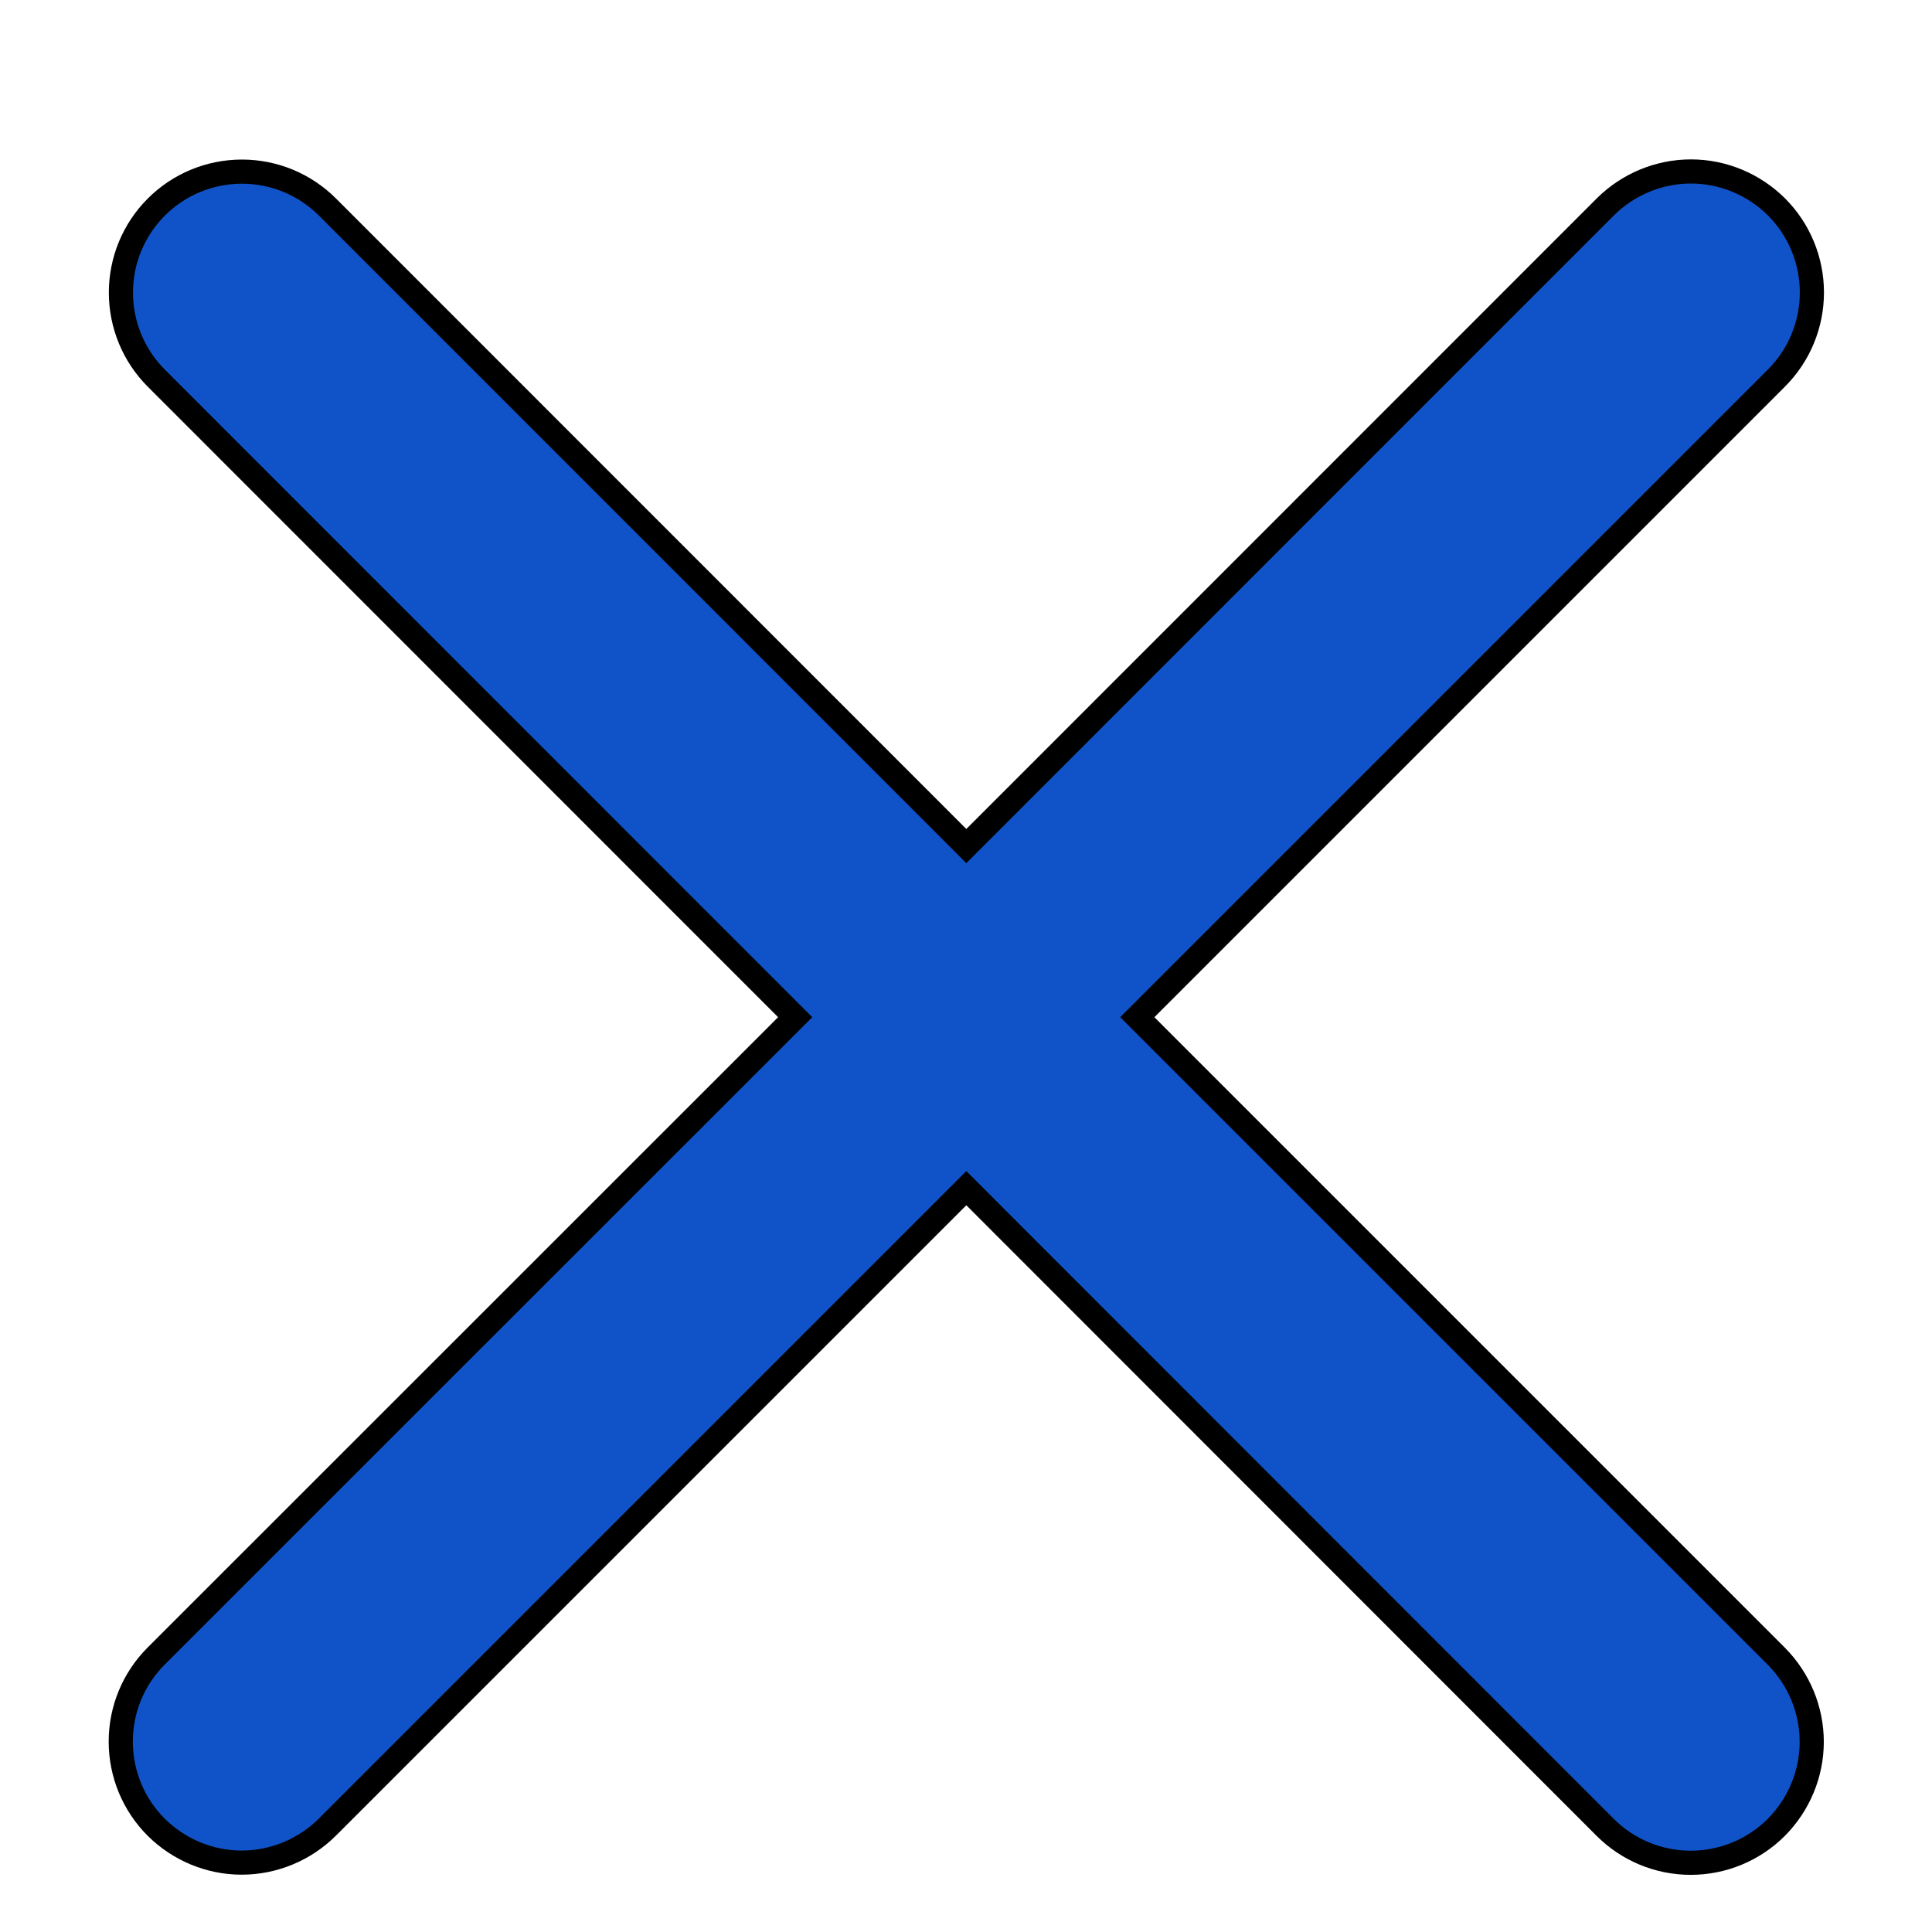
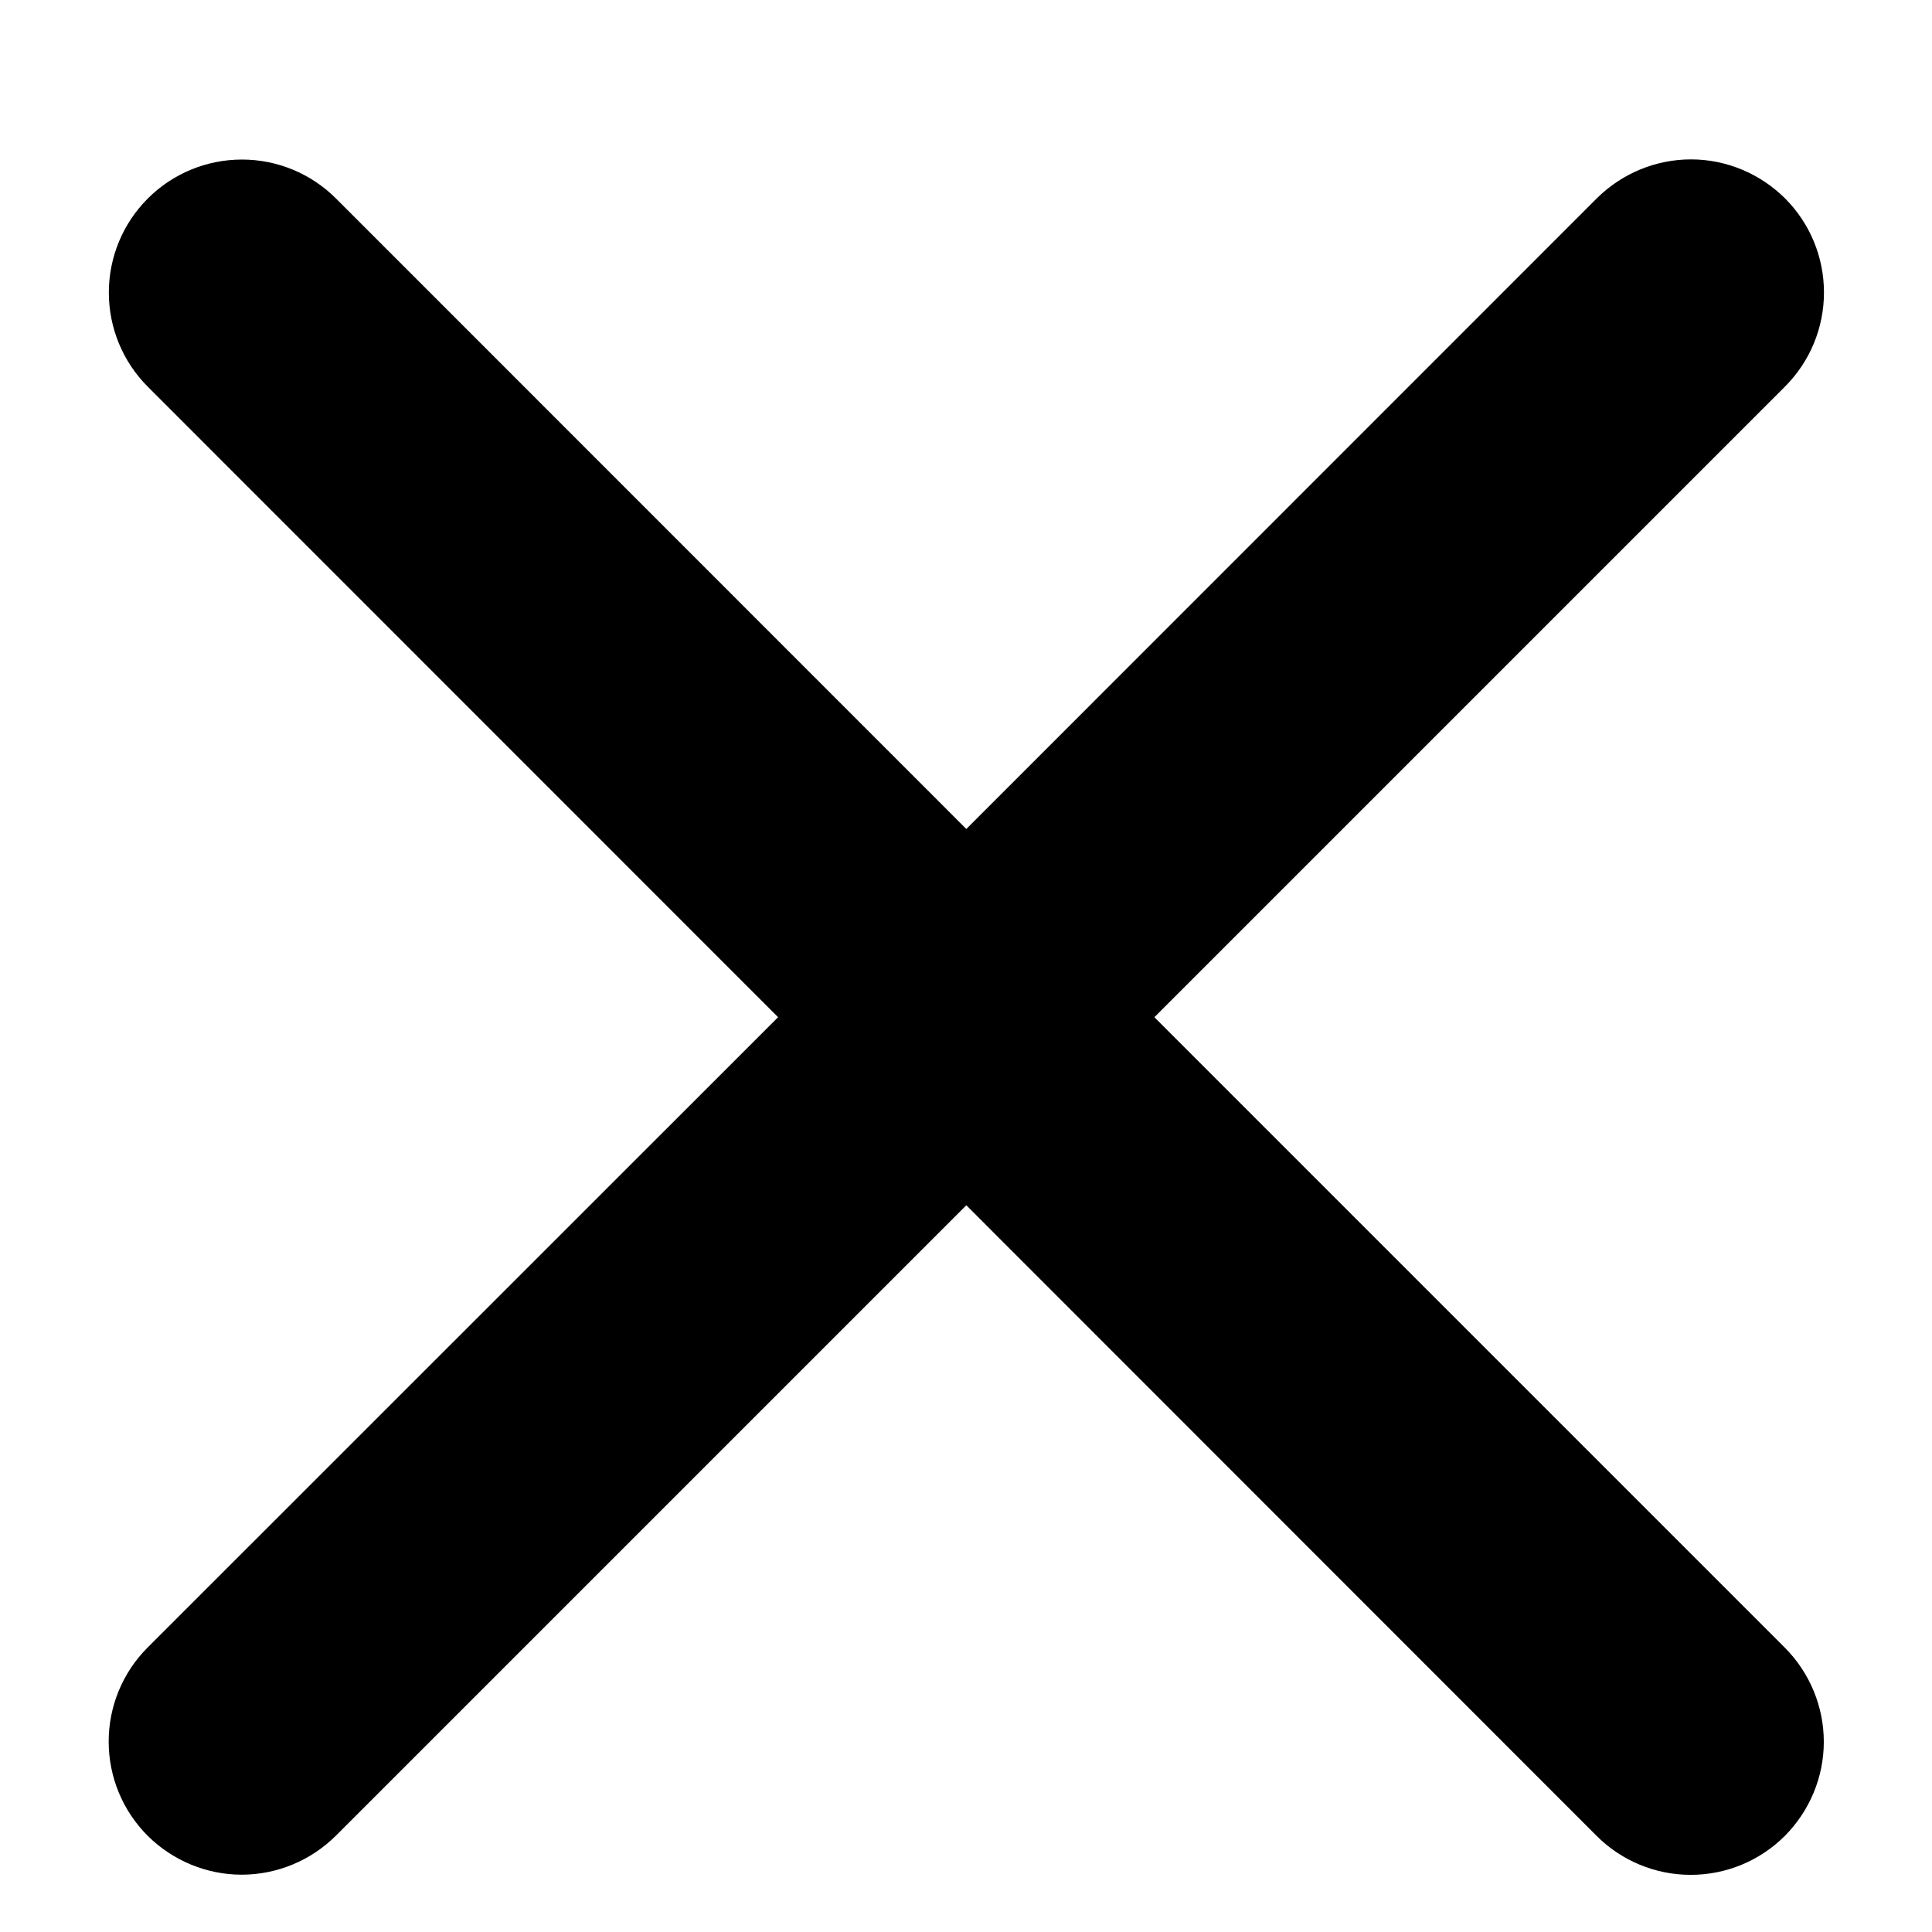
<svg xmlns="http://www.w3.org/2000/svg" width="12" height="12" viewBox="0 0 12 12" fill="none">
-   <path d="M11.033 10.287C11.173 10.428 11.253 10.619 11.253 10.819C11.253 11.018 11.173 11.209 11.033 11.35C10.892 11.491 10.701 11.57 10.501 11.57C10.302 11.57 10.111 11.491 9.97 11.35L6.002 7.38L2.033 11.349C1.892 11.489 1.701 11.569 1.501 11.569C1.302 11.569 1.111 11.489 0.97 11.349C0.829 11.208 0.75 11.017 0.75 10.817C0.75 10.618 0.829 10.427 0.97 10.286L4.939 6.318L0.971 2.349C0.83 2.208 0.751 2.017 0.751 1.817C0.751 1.618 0.83 1.427 0.971 1.286C1.112 1.145 1.303 1.066 1.503 1.066C1.702 1.066 1.893 1.145 2.034 1.286L6.002 5.255L9.971 1.285C10.112 1.145 10.303 1.065 10.503 1.065C10.702 1.065 10.893 1.145 11.034 1.285C11.175 1.426 11.254 1.617 11.254 1.817C11.254 2.016 11.175 2.207 11.034 2.348L7.064 6.318L11.033 10.287Z" fill="#1053C8" stroke="currentColor" stroke-width="0.15" />
+   <path d="M11.033 10.287C11.173 10.428 11.253 10.619 11.253 10.819C11.253 11.018 11.173 11.209 11.033 11.35C10.892 11.491 10.701 11.57 10.501 11.57C10.302 11.57 10.111 11.491 9.97 11.35L6.002 7.38L2.033 11.349C1.892 11.489 1.701 11.569 1.501 11.569C1.302 11.569 1.111 11.489 0.97 11.349C0.829 11.208 0.75 11.017 0.75 10.817C0.75 10.618 0.829 10.427 0.97 10.286L4.939 6.318L0.971 2.349C0.83 2.208 0.751 2.017 0.751 1.817C0.751 1.618 0.83 1.427 0.971 1.286C1.112 1.145 1.303 1.066 1.503 1.066C1.702 1.066 1.893 1.145 2.034 1.286L6.002 5.255L9.971 1.285C10.112 1.145 10.303 1.065 10.503 1.065C10.702 1.065 10.893 1.145 11.034 1.285C11.175 1.426 11.254 1.617 11.254 1.817C11.254 2.016 11.175 2.207 11.034 2.348L7.064 6.318L11.033 10.287Z" fill="CurrentColor" stroke="currentColor" stroke-width="0.15" />
</svg>
